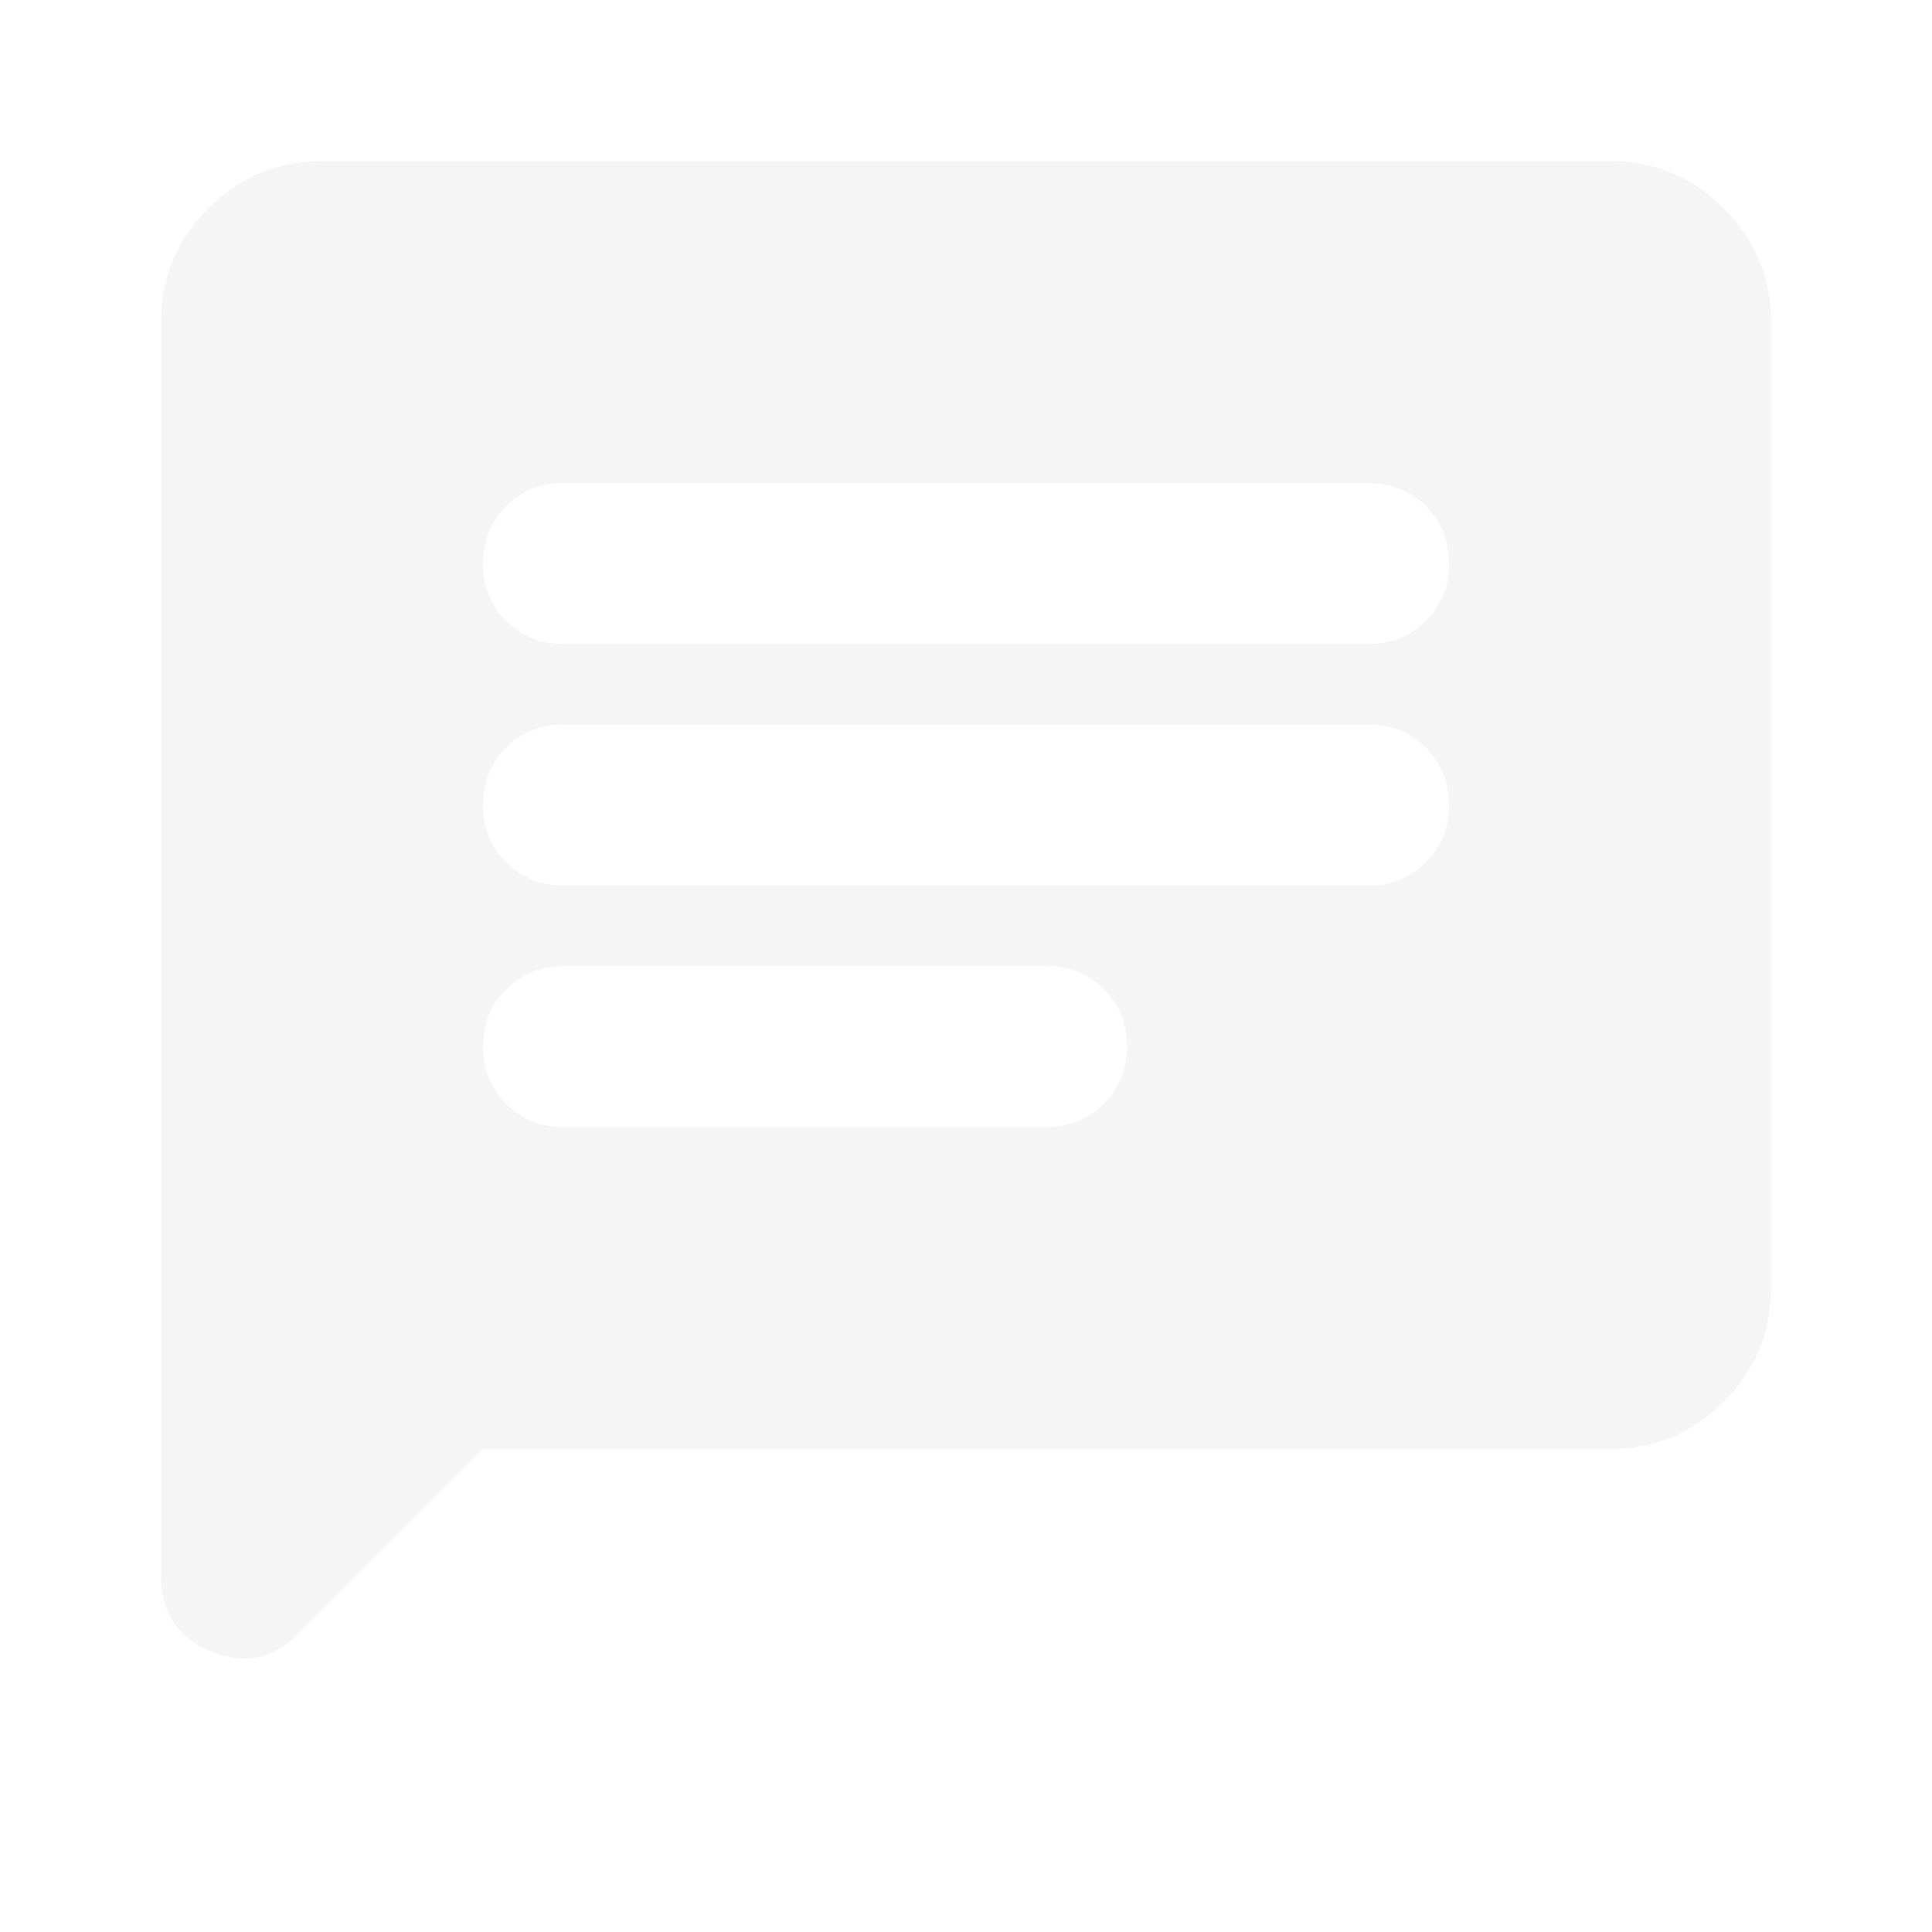
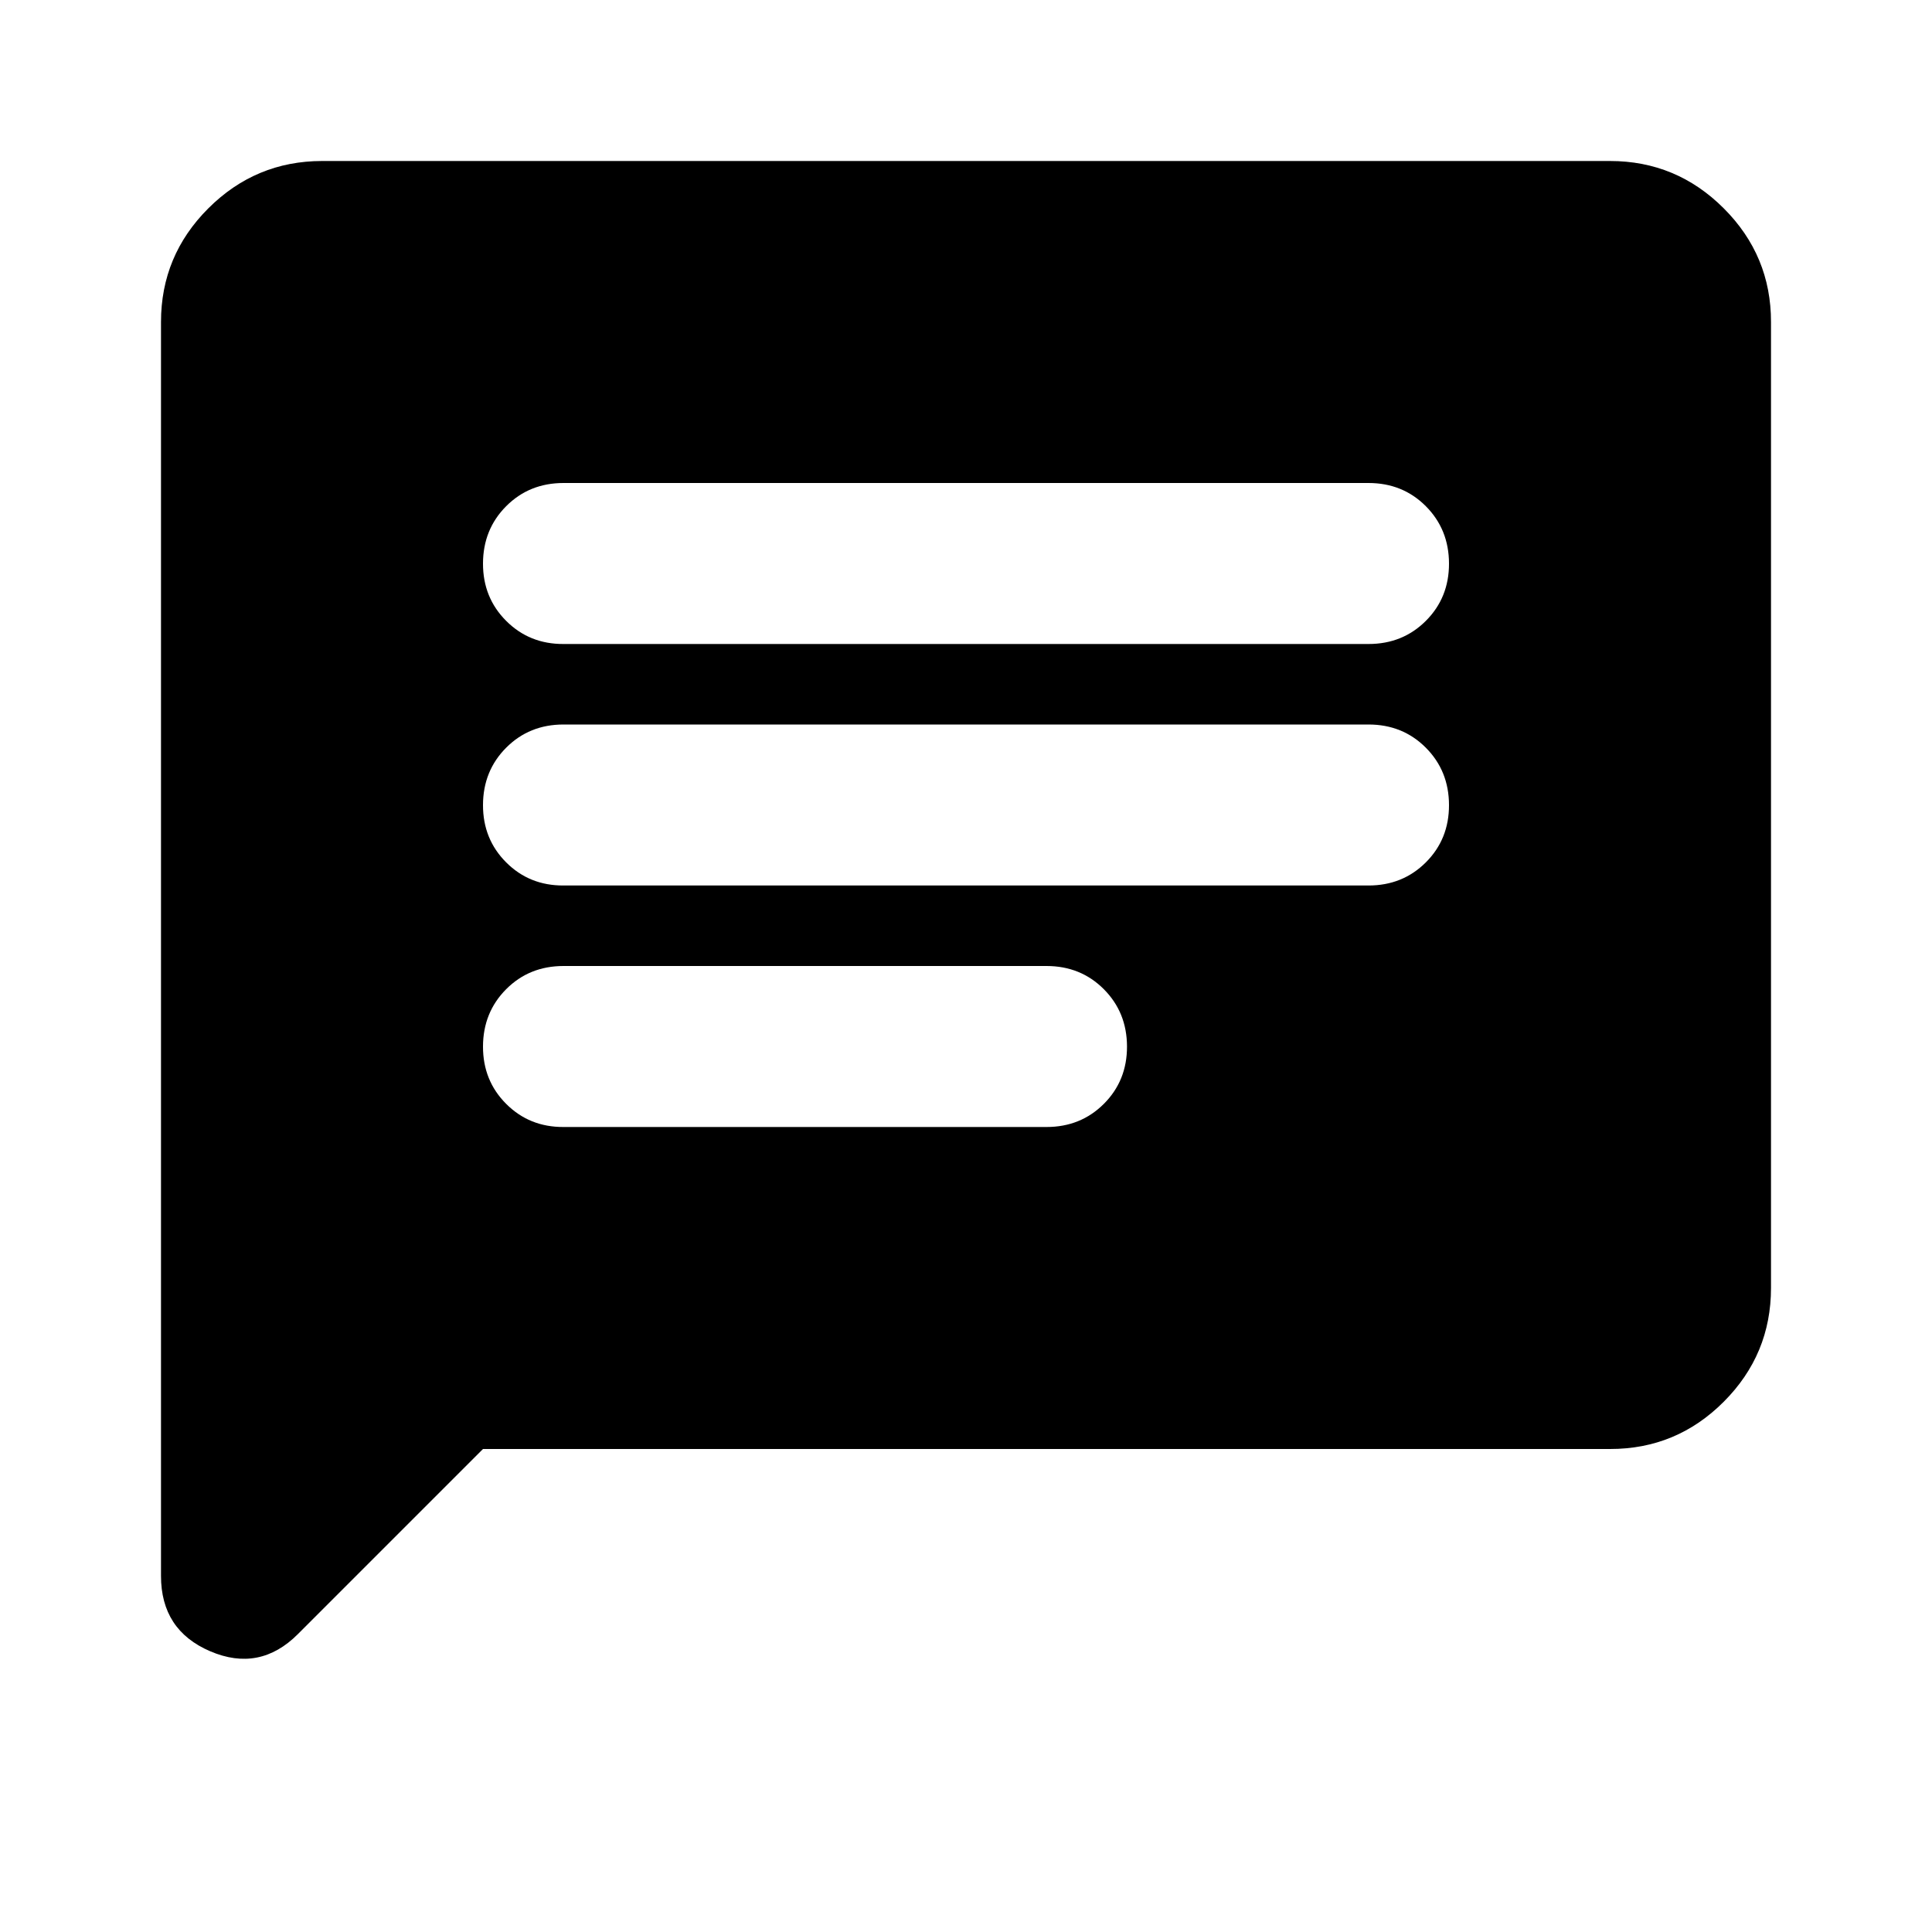
- <svg xmlns="http://www.w3.org/2000/svg" width="24" height="24" viewBox="0 0 24 24" version="1.1" id="svg1">
-   <defs id="defs1" />
-   <path fill="currentColor" d="m6 18l-2.3 2.3q-.475.475-1.088.213T2 19.575V4q0-.825.588-1.412T4 2h16q.825 0 1.413.588T22 4v12q0 .825-.587 1.413T20 18zm1-4h6q.425 0 .713-.288T14 13t-.288-.712T13 12H7q-.425 0-.712.288T6 13t.288.713T7 14m0-3h10q.425 0 .713-.288T18 10t-.288-.712T17 9H7q-.425 0-.712.288T6 10t.288.713T7 11m0-3h10q.425 0 .713-.288T18 7t-.288-.712T17 6H7q-.425 0-.712.288T6 7t.288.713T7 8" id="path1" style="fill:#f6f5f5;fill-opacity:1" />
+ <svg xmlns="http://www.w3.org/2000/svg" width="24" height="24" viewBox="0 0 24 24">
+   <path fill="currentColor" d="m6 18l-2.3 2.3q-.475.475-1.088.213T2 19.575V4q0-.825.588-1.412T4 2h16q.825 0 1.413.588T22 4v12q0 .825-.587 1.413T20 18zm1-4h6q.425 0 .713-.288T14 13t-.288-.712T13 12H7q-.425 0-.712.288T6 13t.288.713T7 14m0-3h10q.425 0 .713-.288T18 10t-.288-.712T17 9H7q-.425 0-.712.288T6 10t.288.713T7 11m0-3h10q.425 0 .713-.288T18 7t-.288-.712T17 6H7q-.425 0-.712.288T6 7t.288.713T7 8" />
</svg>
